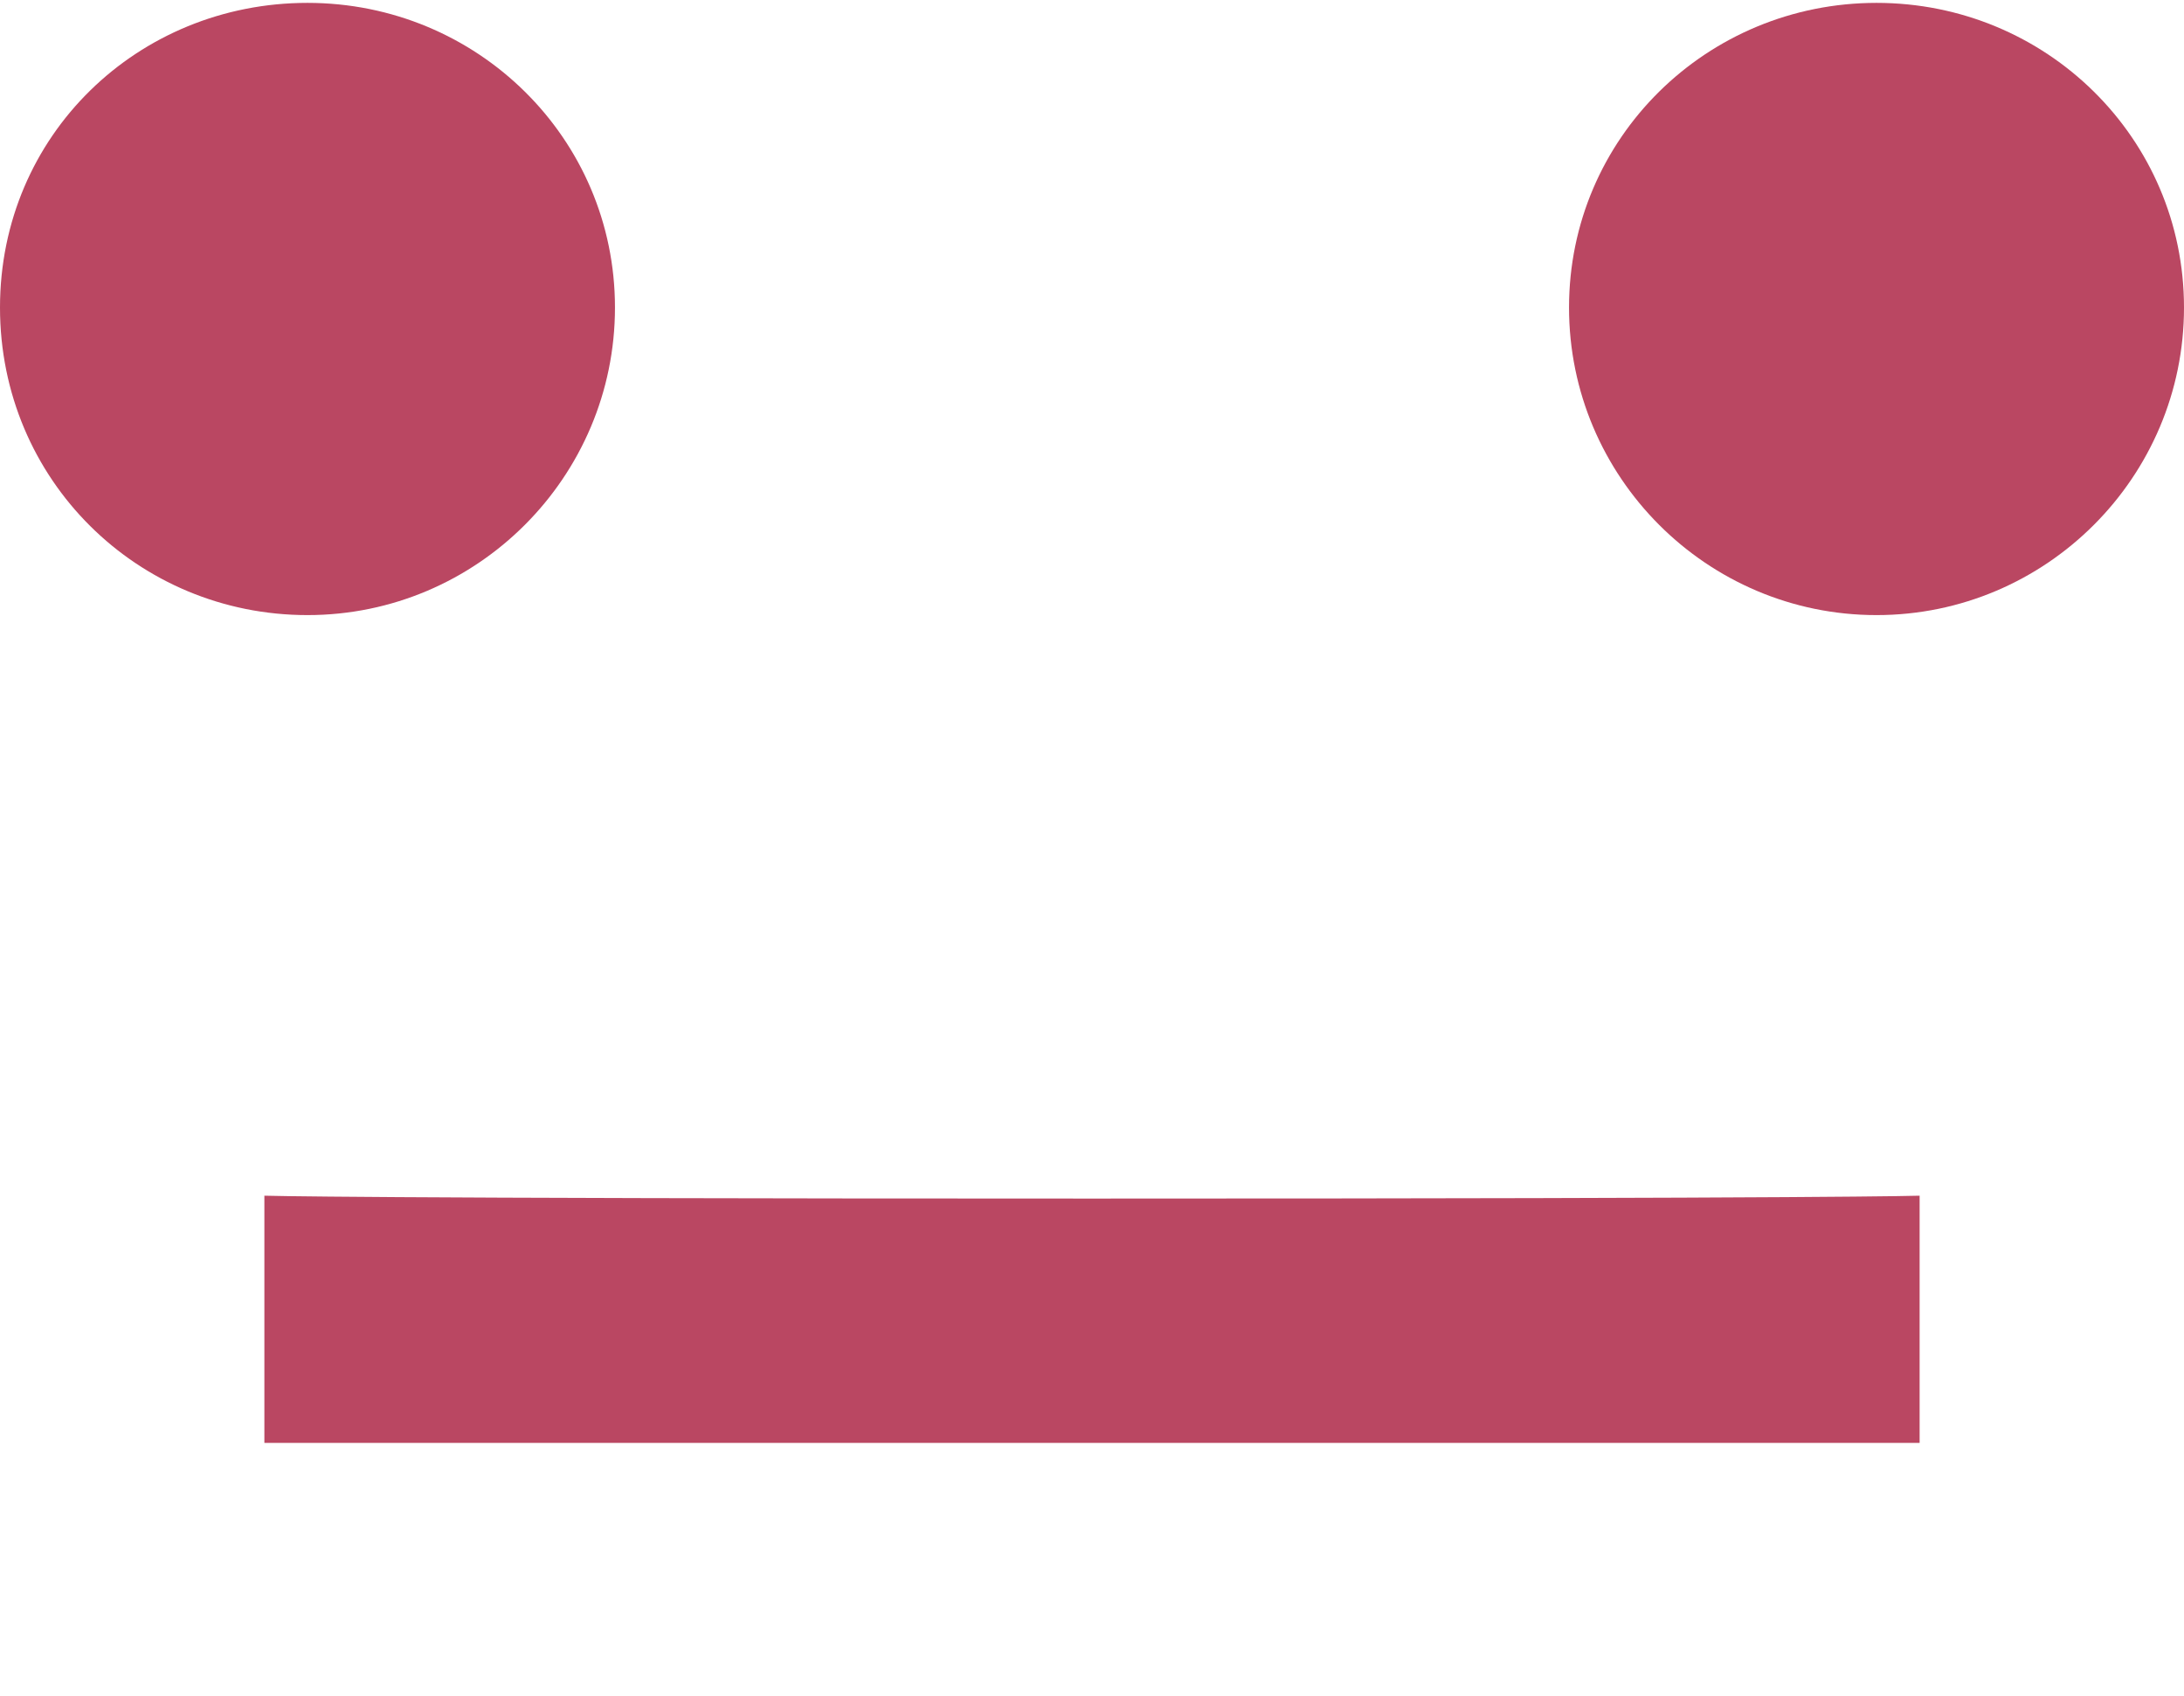
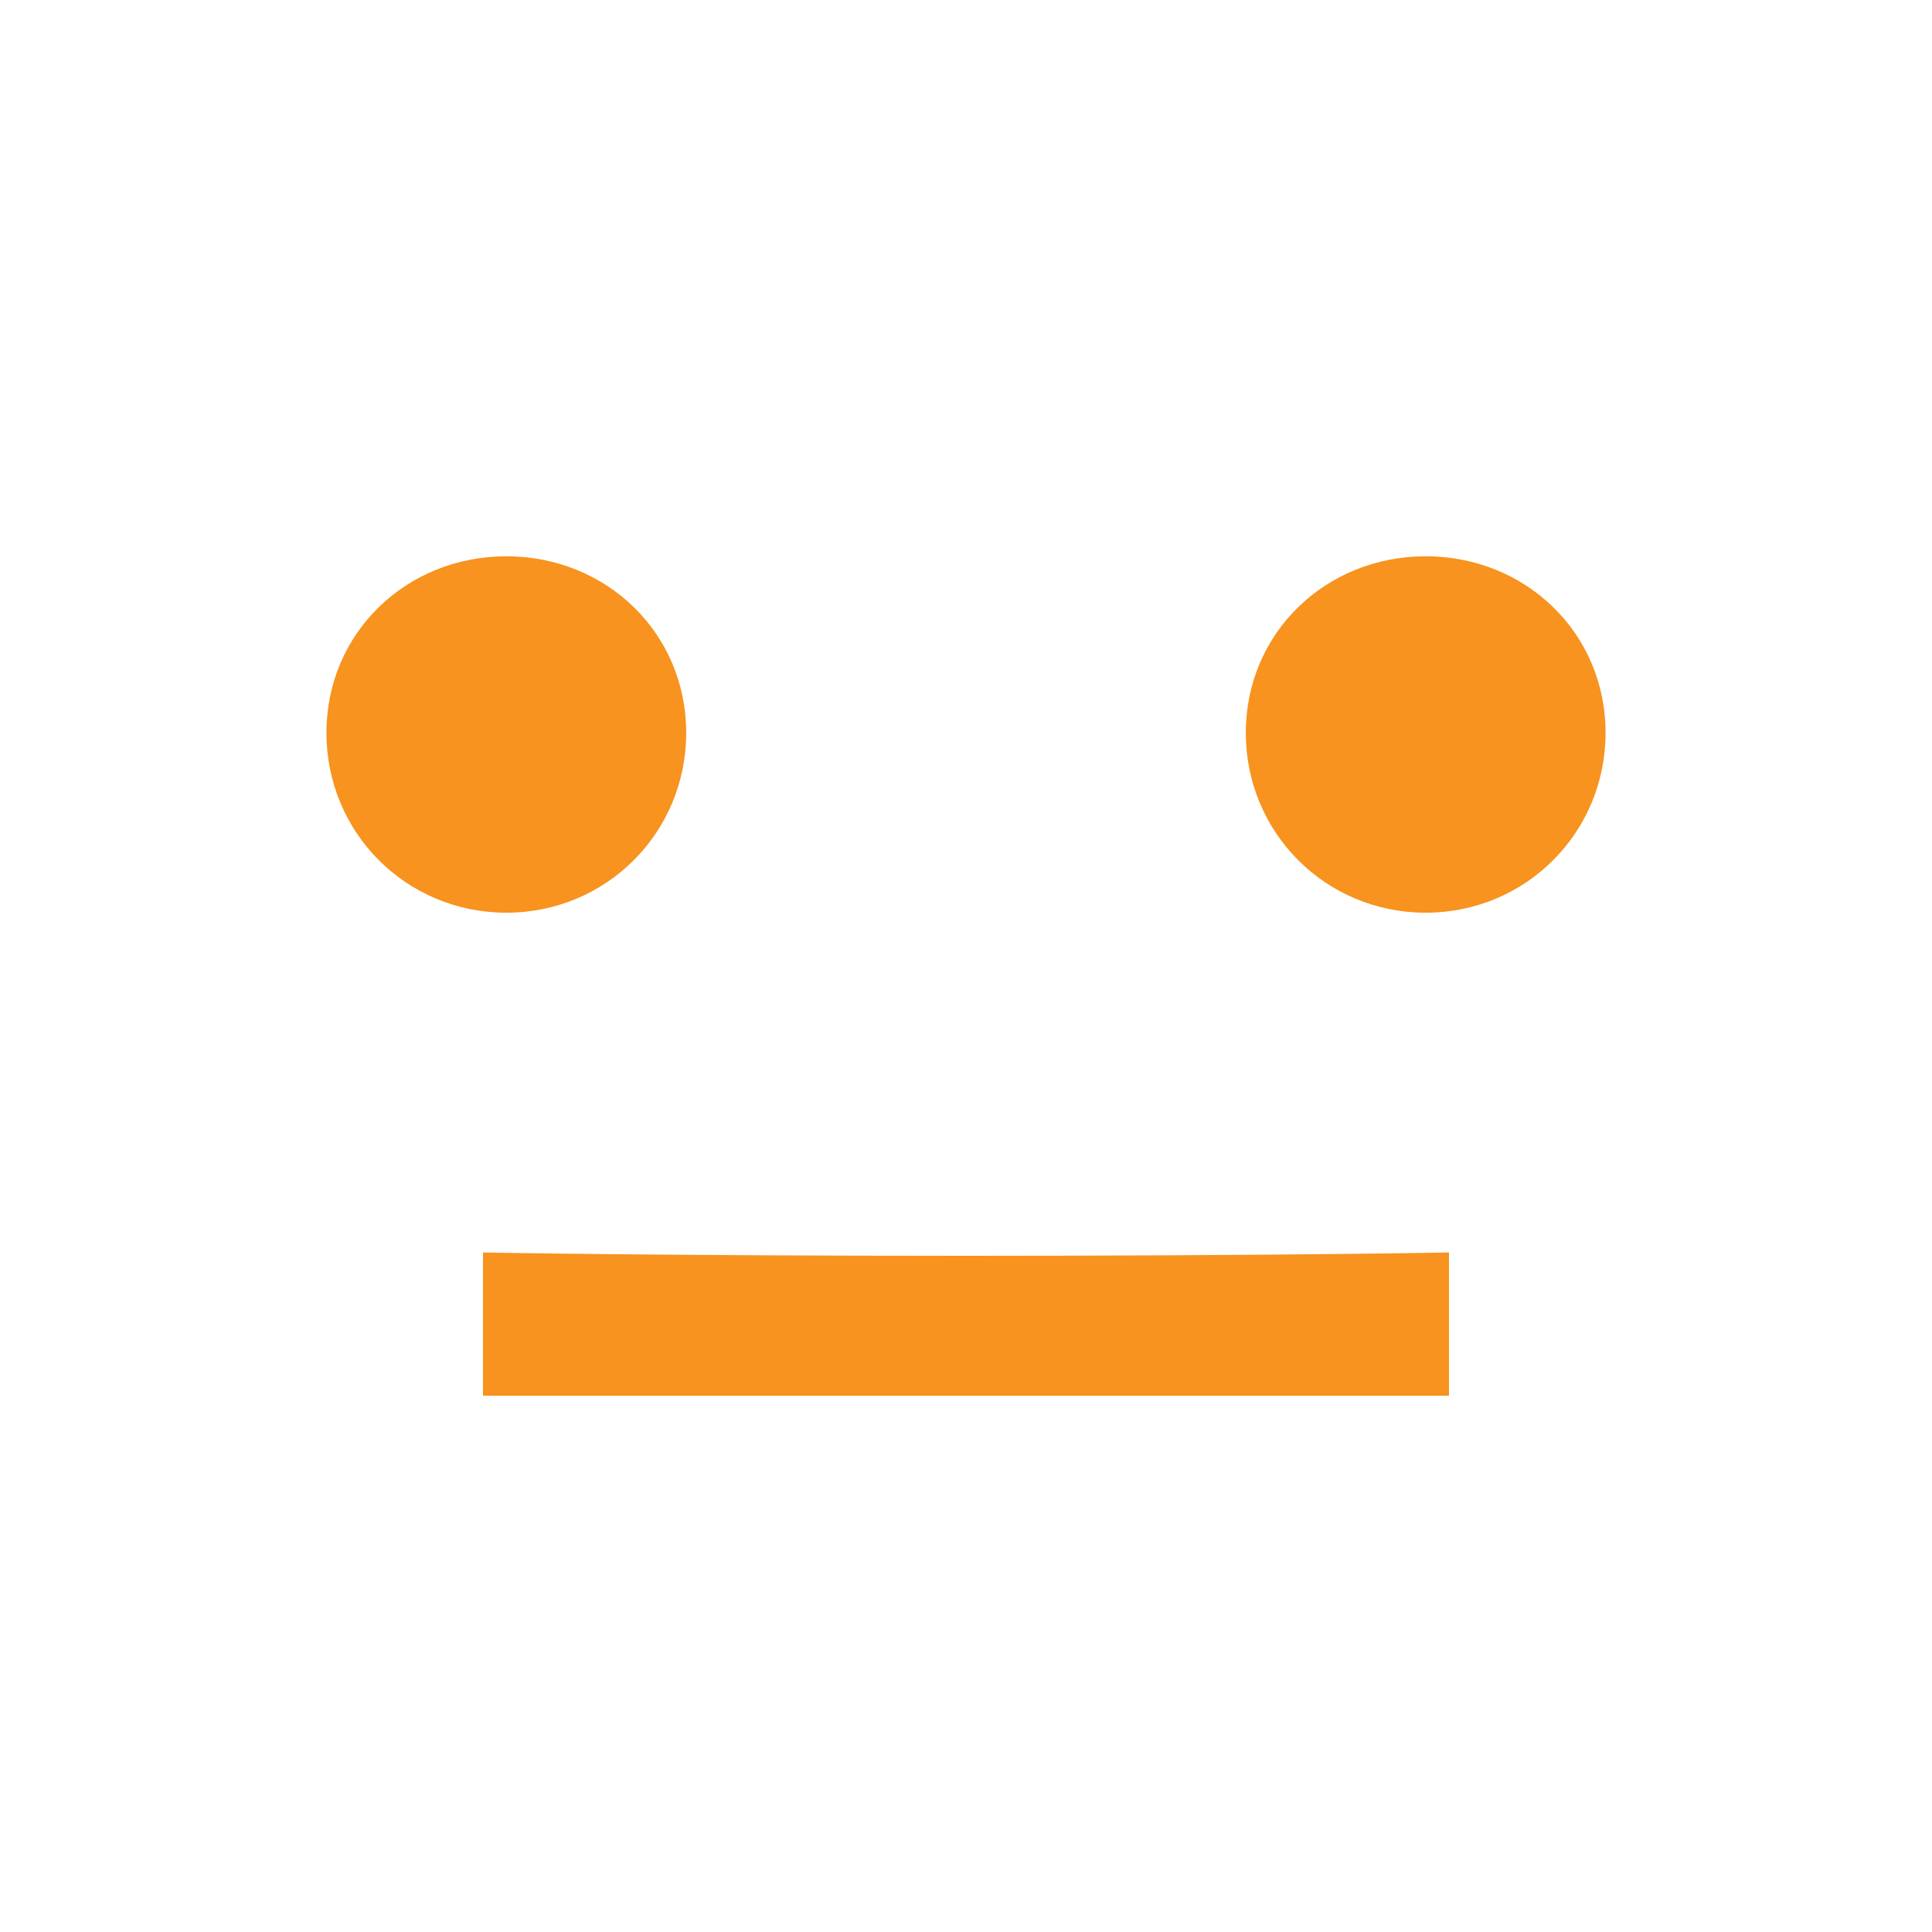
- <svg xmlns="http://www.w3.org/2000/svg" version="1.1" id="_x33_" x="0px" y="0px" viewBox="0 0 76 59" style="enable-background:new 0 0 76 59;" xml:space="preserve">
+ <svg xmlns="http://www.w3.org/2000/svg" version="1.1" id="_x33_" x="0px" y="0px" viewBox="0 0 58 58" style="enable-background:new 0 0 58 58;" xml:space="preserve">
  <style type="text/css">
- 	.st0{fill:#BA4762;}
+ 	.st0{fill:#F7931E;}
</style>
-   <g id="XMLID_76_">
-     <path id="XMLID_78_" class="st0" d="M21.4,10.7c0,5.9-4.8,10.7-10.7,10.7S0,16.7,0,10.7S4.8,0.1,10.7,0.1S21.4,4.8,21.4,10.7z" />
-     <path id="XMLID_77_" class="st0" d="M76,10.7c0,5.9-4.8,10.7-10.7,10.7s-10.7-4.8-10.7-10.7S59.4,0.1,65.3,0.1S76,4.8,76,10.7z" />
+   <g id="XMLID_27_">
+     <g id="XMLID_62_">
+       <path id="XMLID_65_" class="st0" d="M20.6,22c0,3-2.4,5.4-5.4,5.4S9.8,25,9.8,22s2.4-5.3,5.4-5.3S20.6,19,20.6,22z" />
+       <path id="XMLID_64_" class="st0" d="M48.2,22c0,3-2.4,5.4-5.4,5.4S37.4,25,37.4,22s2.4-5.3,5.4-5.3S48.2,19,48.2,22z" />
+     </g>
+     <path id="XMLID_58_" class="st0" d="M43.5,41.9H29H14.5v-4.3c0,0,5.2,0.1,14.5,0.1s14.5-0.1,14.5-0.1V41.9z" />
  </g>
-   <path id="XMLID_75_" class="st0" d="M66.8,50.2H38H9.2v-8.6c0,0,2.8,0.1,28.8,0.1s28.8-0.1,28.8-0.1V50.2z" />
</svg>
